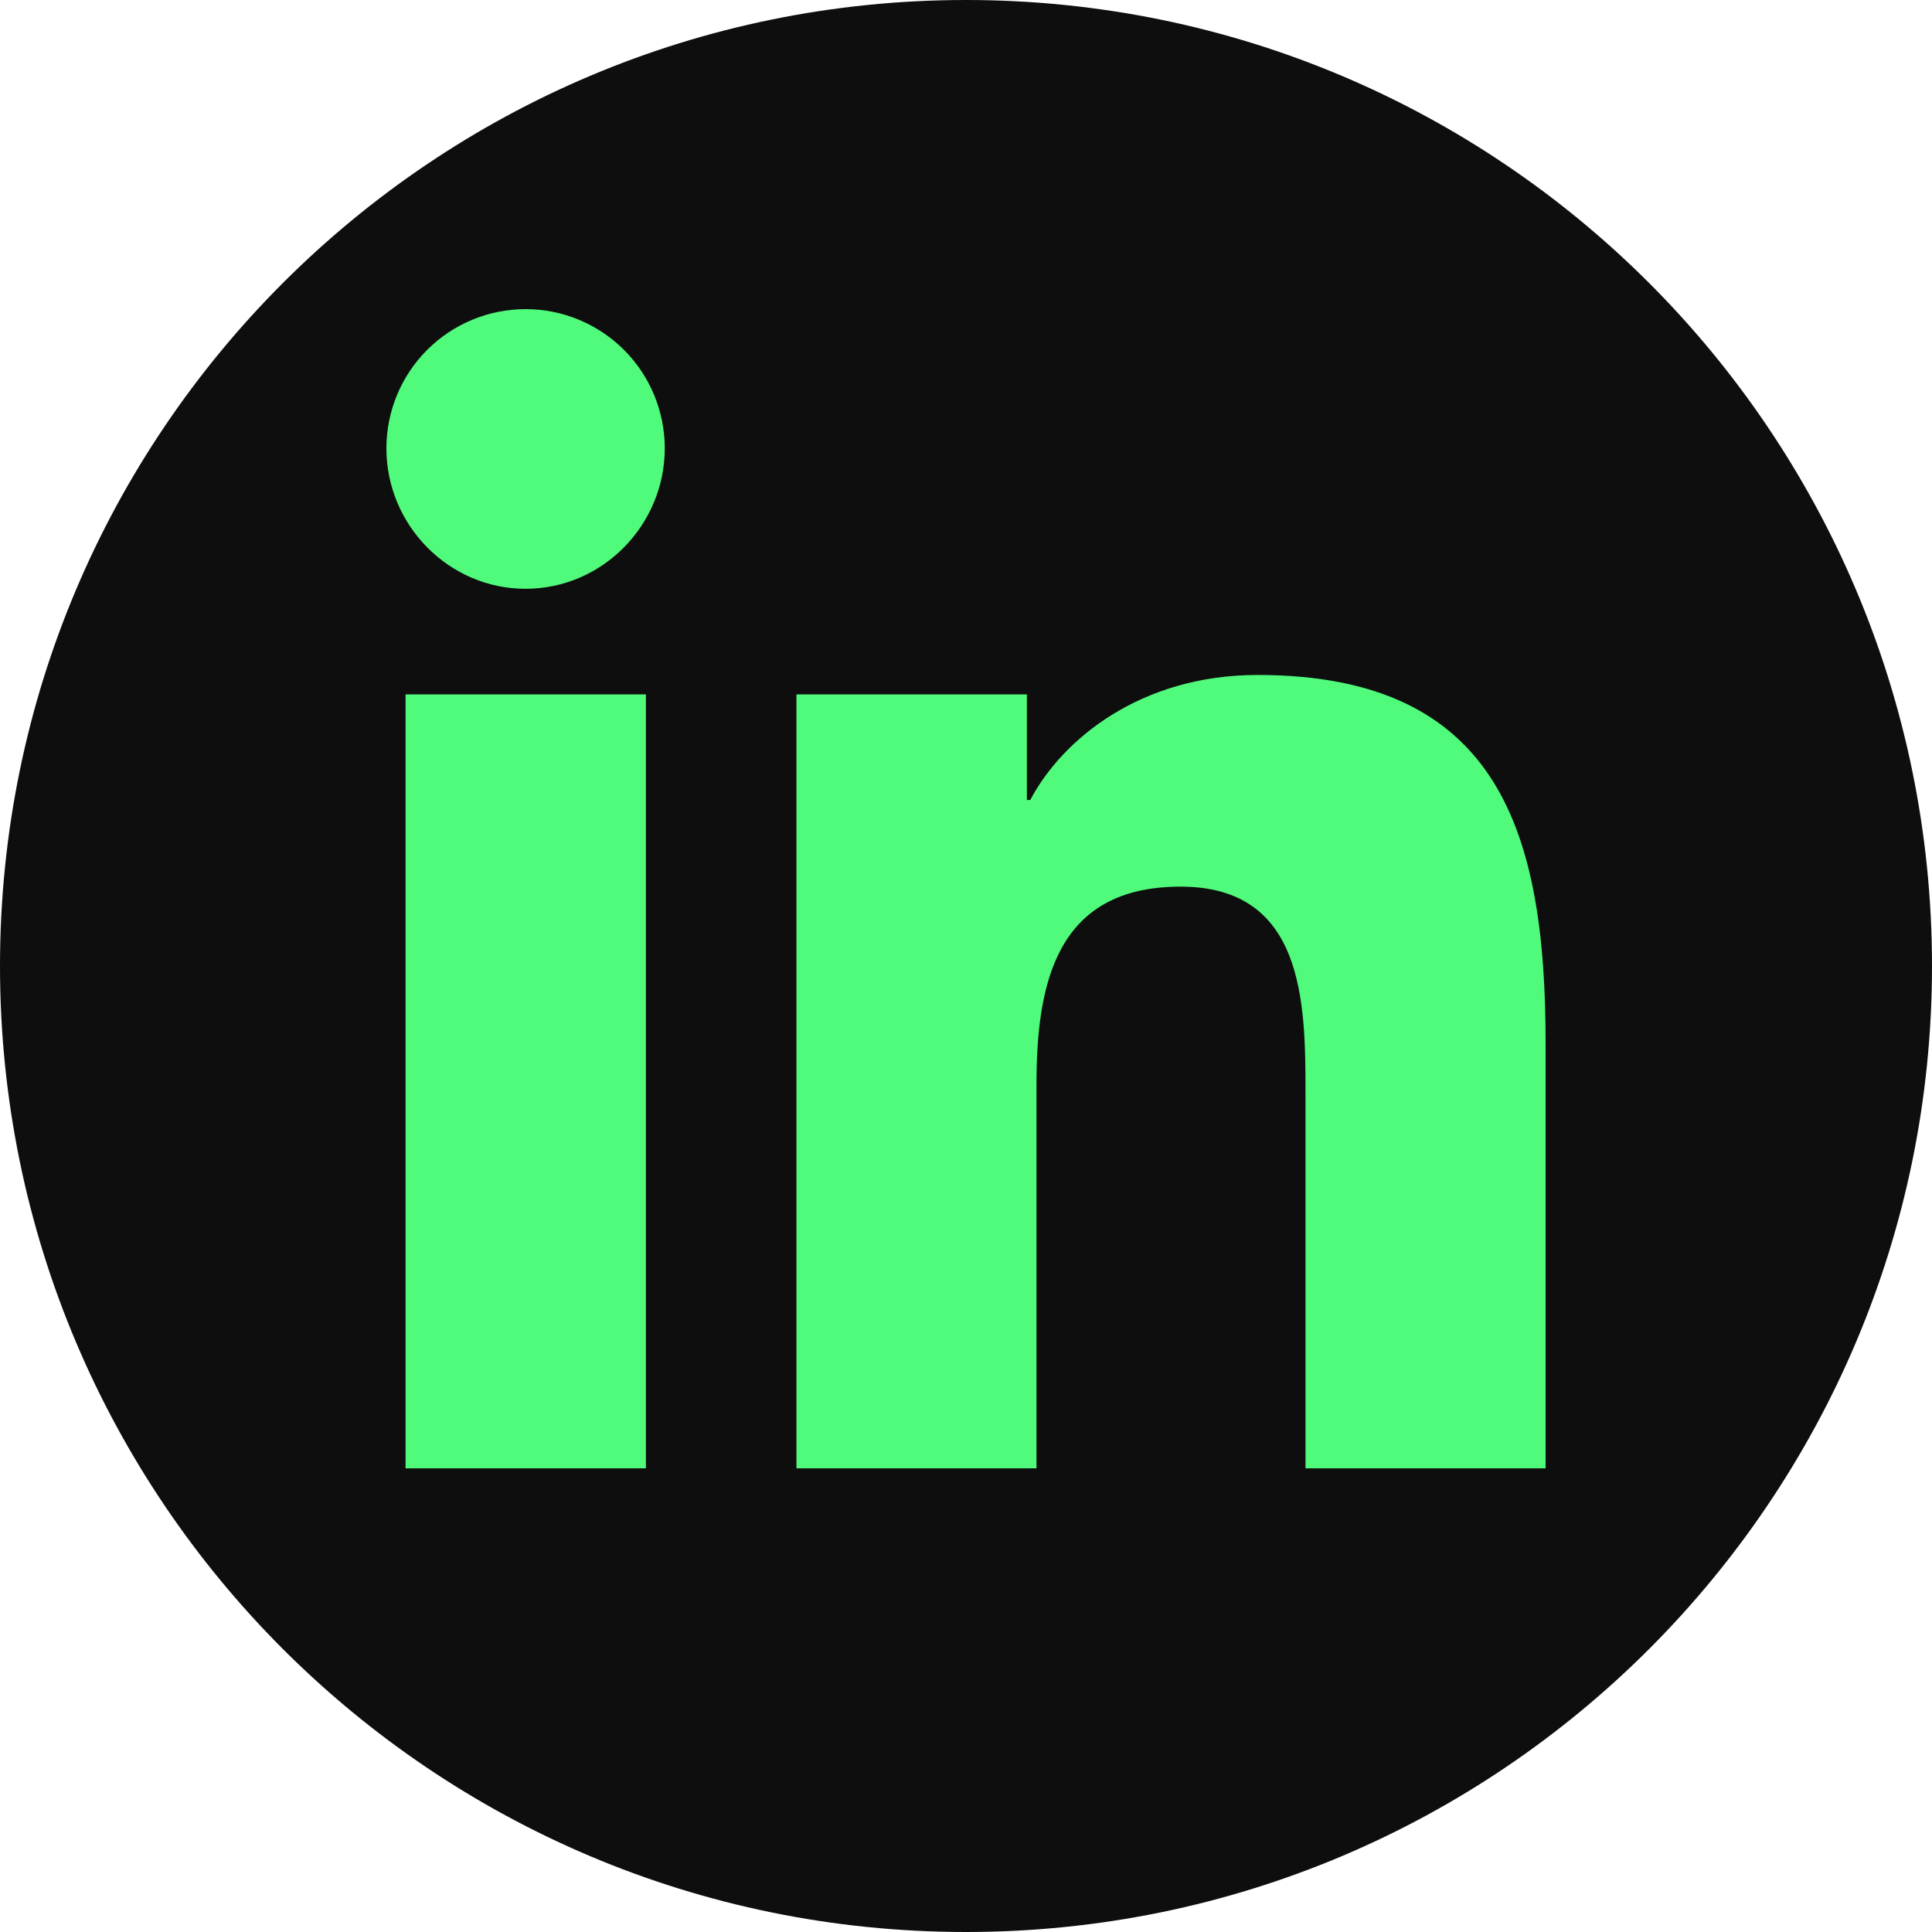
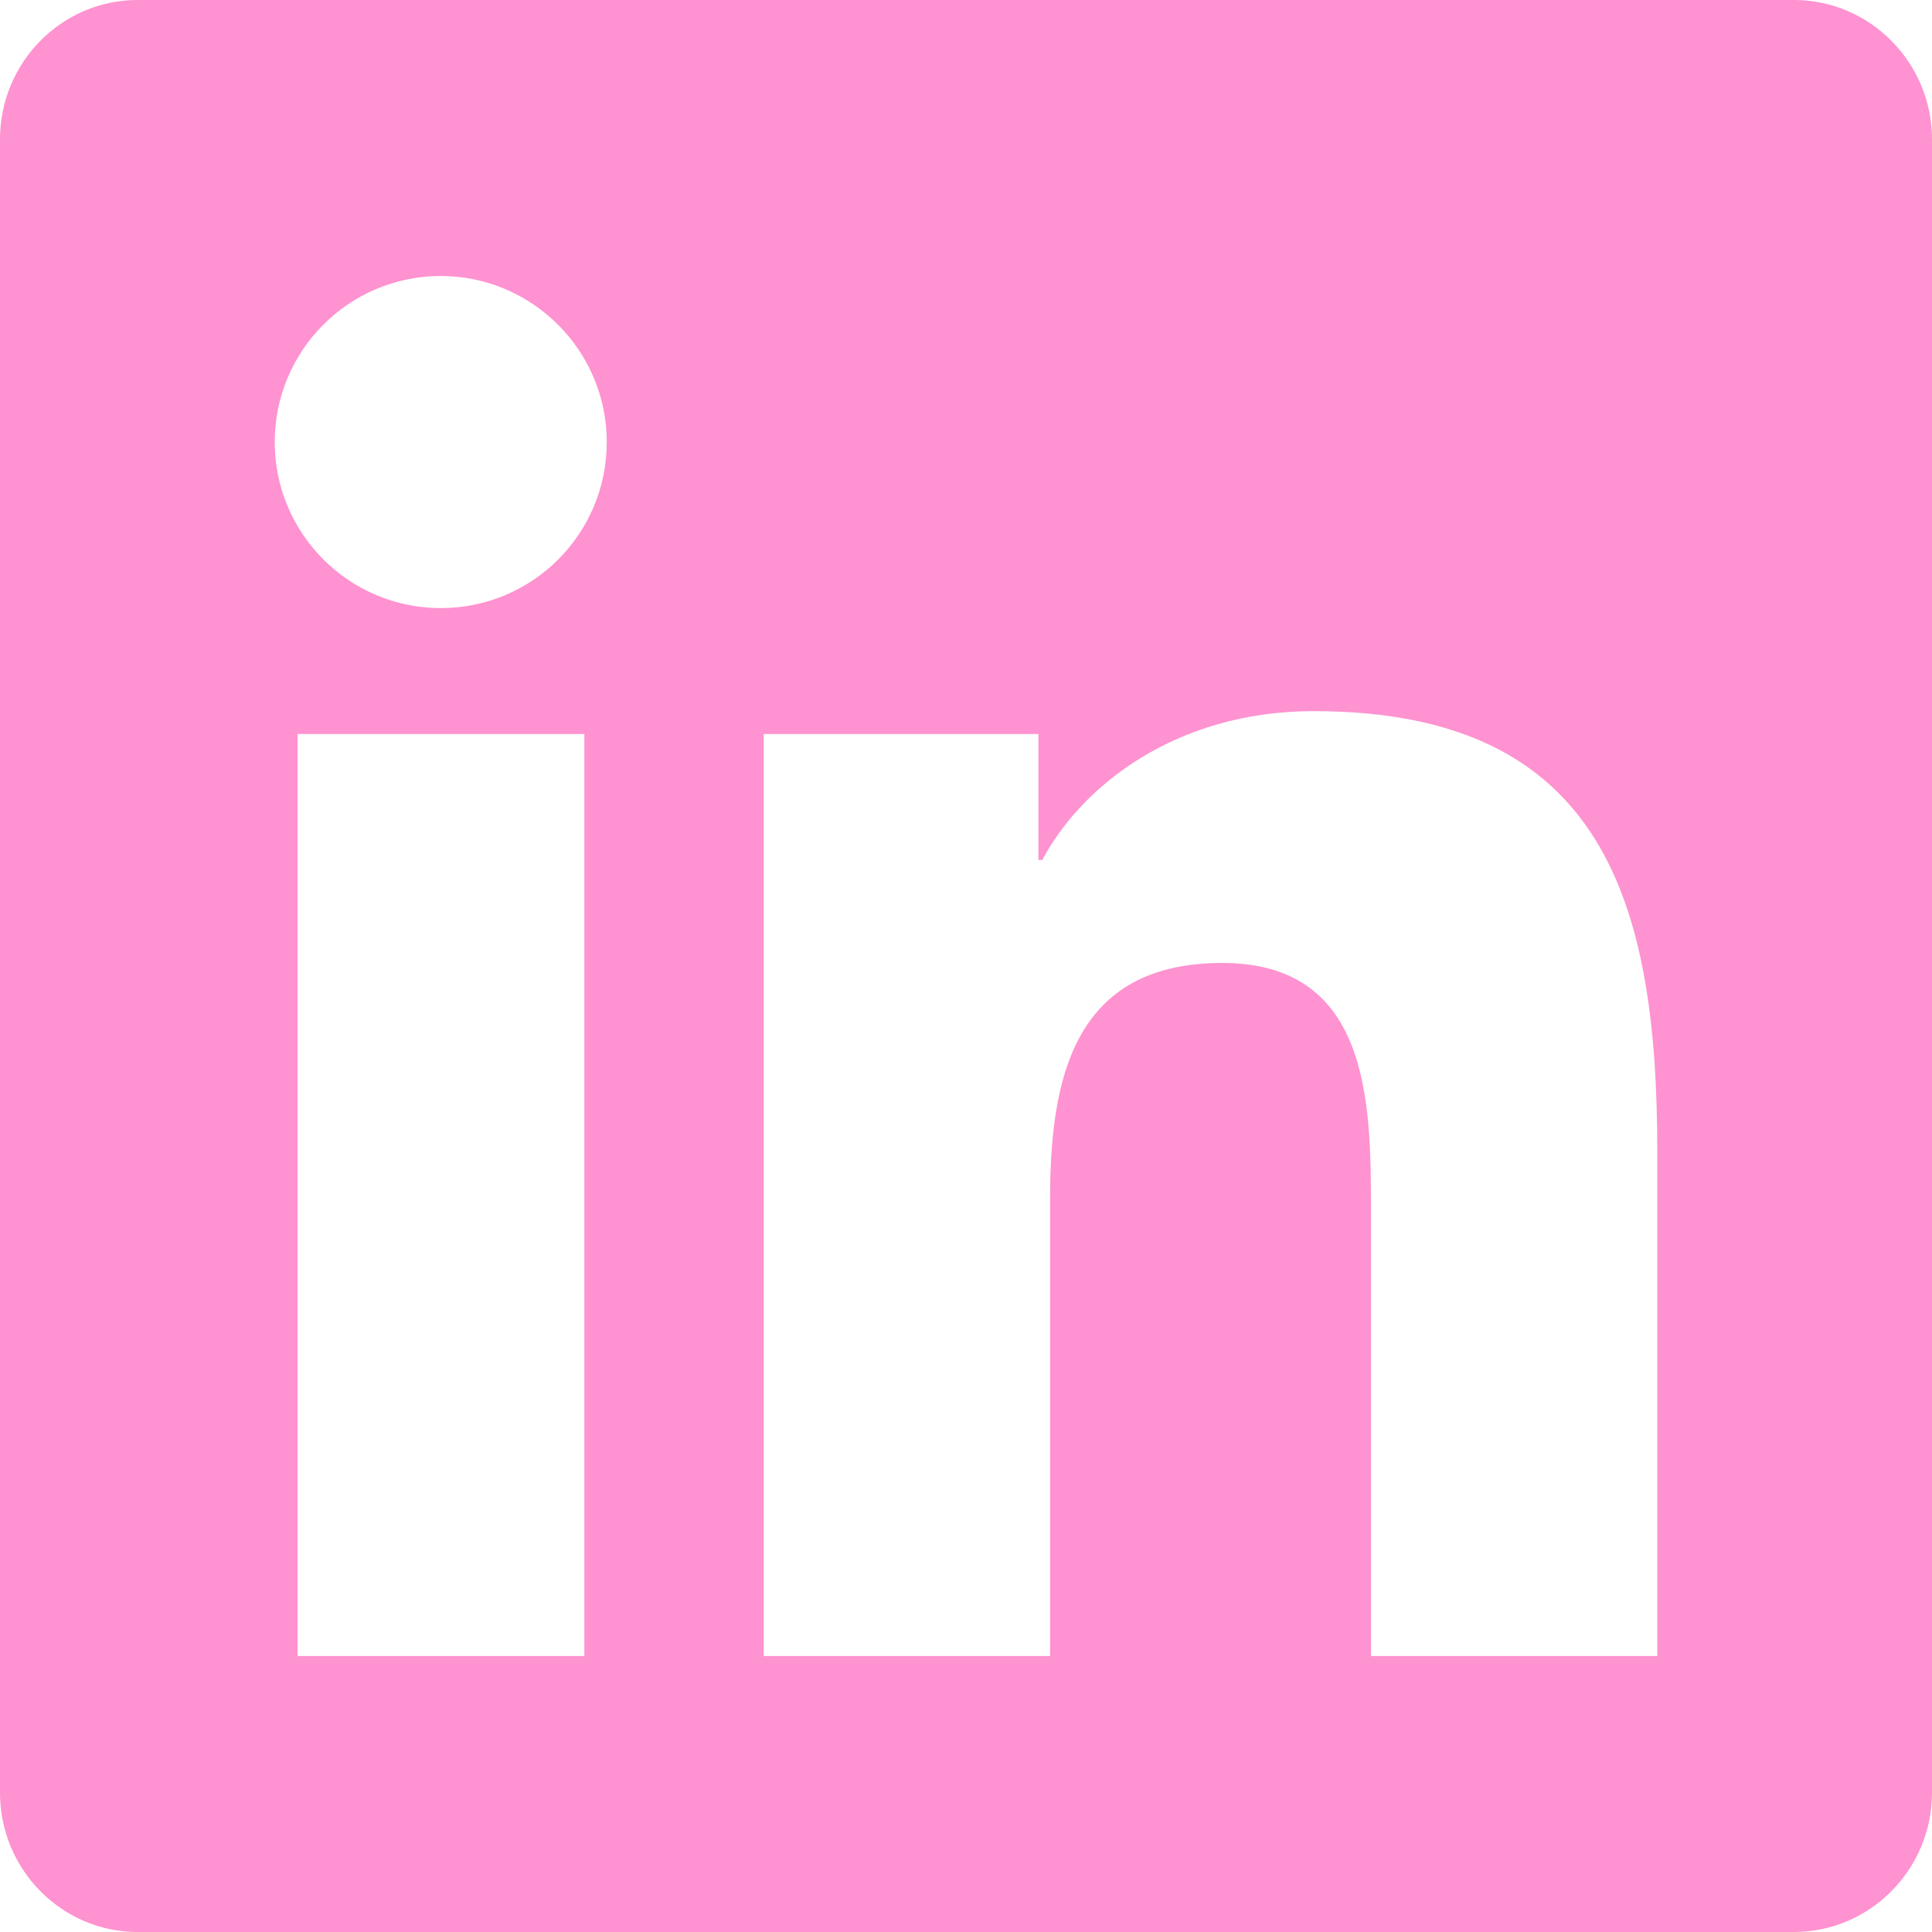
- <svg xmlns="http://www.w3.org/2000/svg" width="25" height="25" viewBox="0 0 25 25" fill="none">
-   <circle cx="12.5" cy="12.5" r="12.5" fill="#0E0E0E" />
-   <path d="M8.358 19H5.248V8.985H8.358V19ZM6.801 7.619C5.807 7.619 5 6.795 5 5.801C5 5.323 5.19 4.865 5.527 4.528C5.865 4.19 6.323 4 6.801 4C7.279 4 7.737 4.19 8.075 4.528C8.412 4.865 8.602 5.323 8.602 5.801C8.602 6.795 7.795 7.619 6.801 7.619ZM19.997 19H16.893V14.125C16.893 12.963 16.87 11.473 15.277 11.473C13.66 11.473 13.412 12.735 13.412 14.041V19H10.306V8.985H13.288V10.351H13.332C13.747 9.565 14.761 8.734 16.274 8.734C19.421 8.734 20 10.807 20 13.499V19H19.997Z" fill="#50FA7B" />
+ <svg xmlns="http://www.w3.org/2000/svg" width="35" height="35" viewBox="0 0 35 35" fill="none">
+   <path d="M32.5 0H2.492C1.117 0 0 1.133 0 2.523V32.477C0 33.867 1.117 35 2.492 35H32.5C33.875 35 35 33.867 35 32.477V2.523C35 1.133 33.875 0 32.5 0ZM10.578 30H5.391V13.297H10.586V30H10.578ZM7.984 11.016C6.32 11.016 4.977 9.664 4.977 8.008C4.977 6.352 6.32 5 7.984 5C9.641 5 10.992 6.352 10.992 8.008C10.992 9.672 9.648 11.016 7.984 11.016ZM30.023 30H24.836V21.875C24.836 19.938 24.797 17.445 22.141 17.445C19.438 17.445 19.023 19.555 19.023 21.734V30H13.836V13.297H18.812V15.578H18.883C19.578 14.266 21.273 12.883 23.797 12.883C29.047 12.883 30.023 16.344 30.023 20.844V30Z" fill="#FF92D0" />
</svg>
